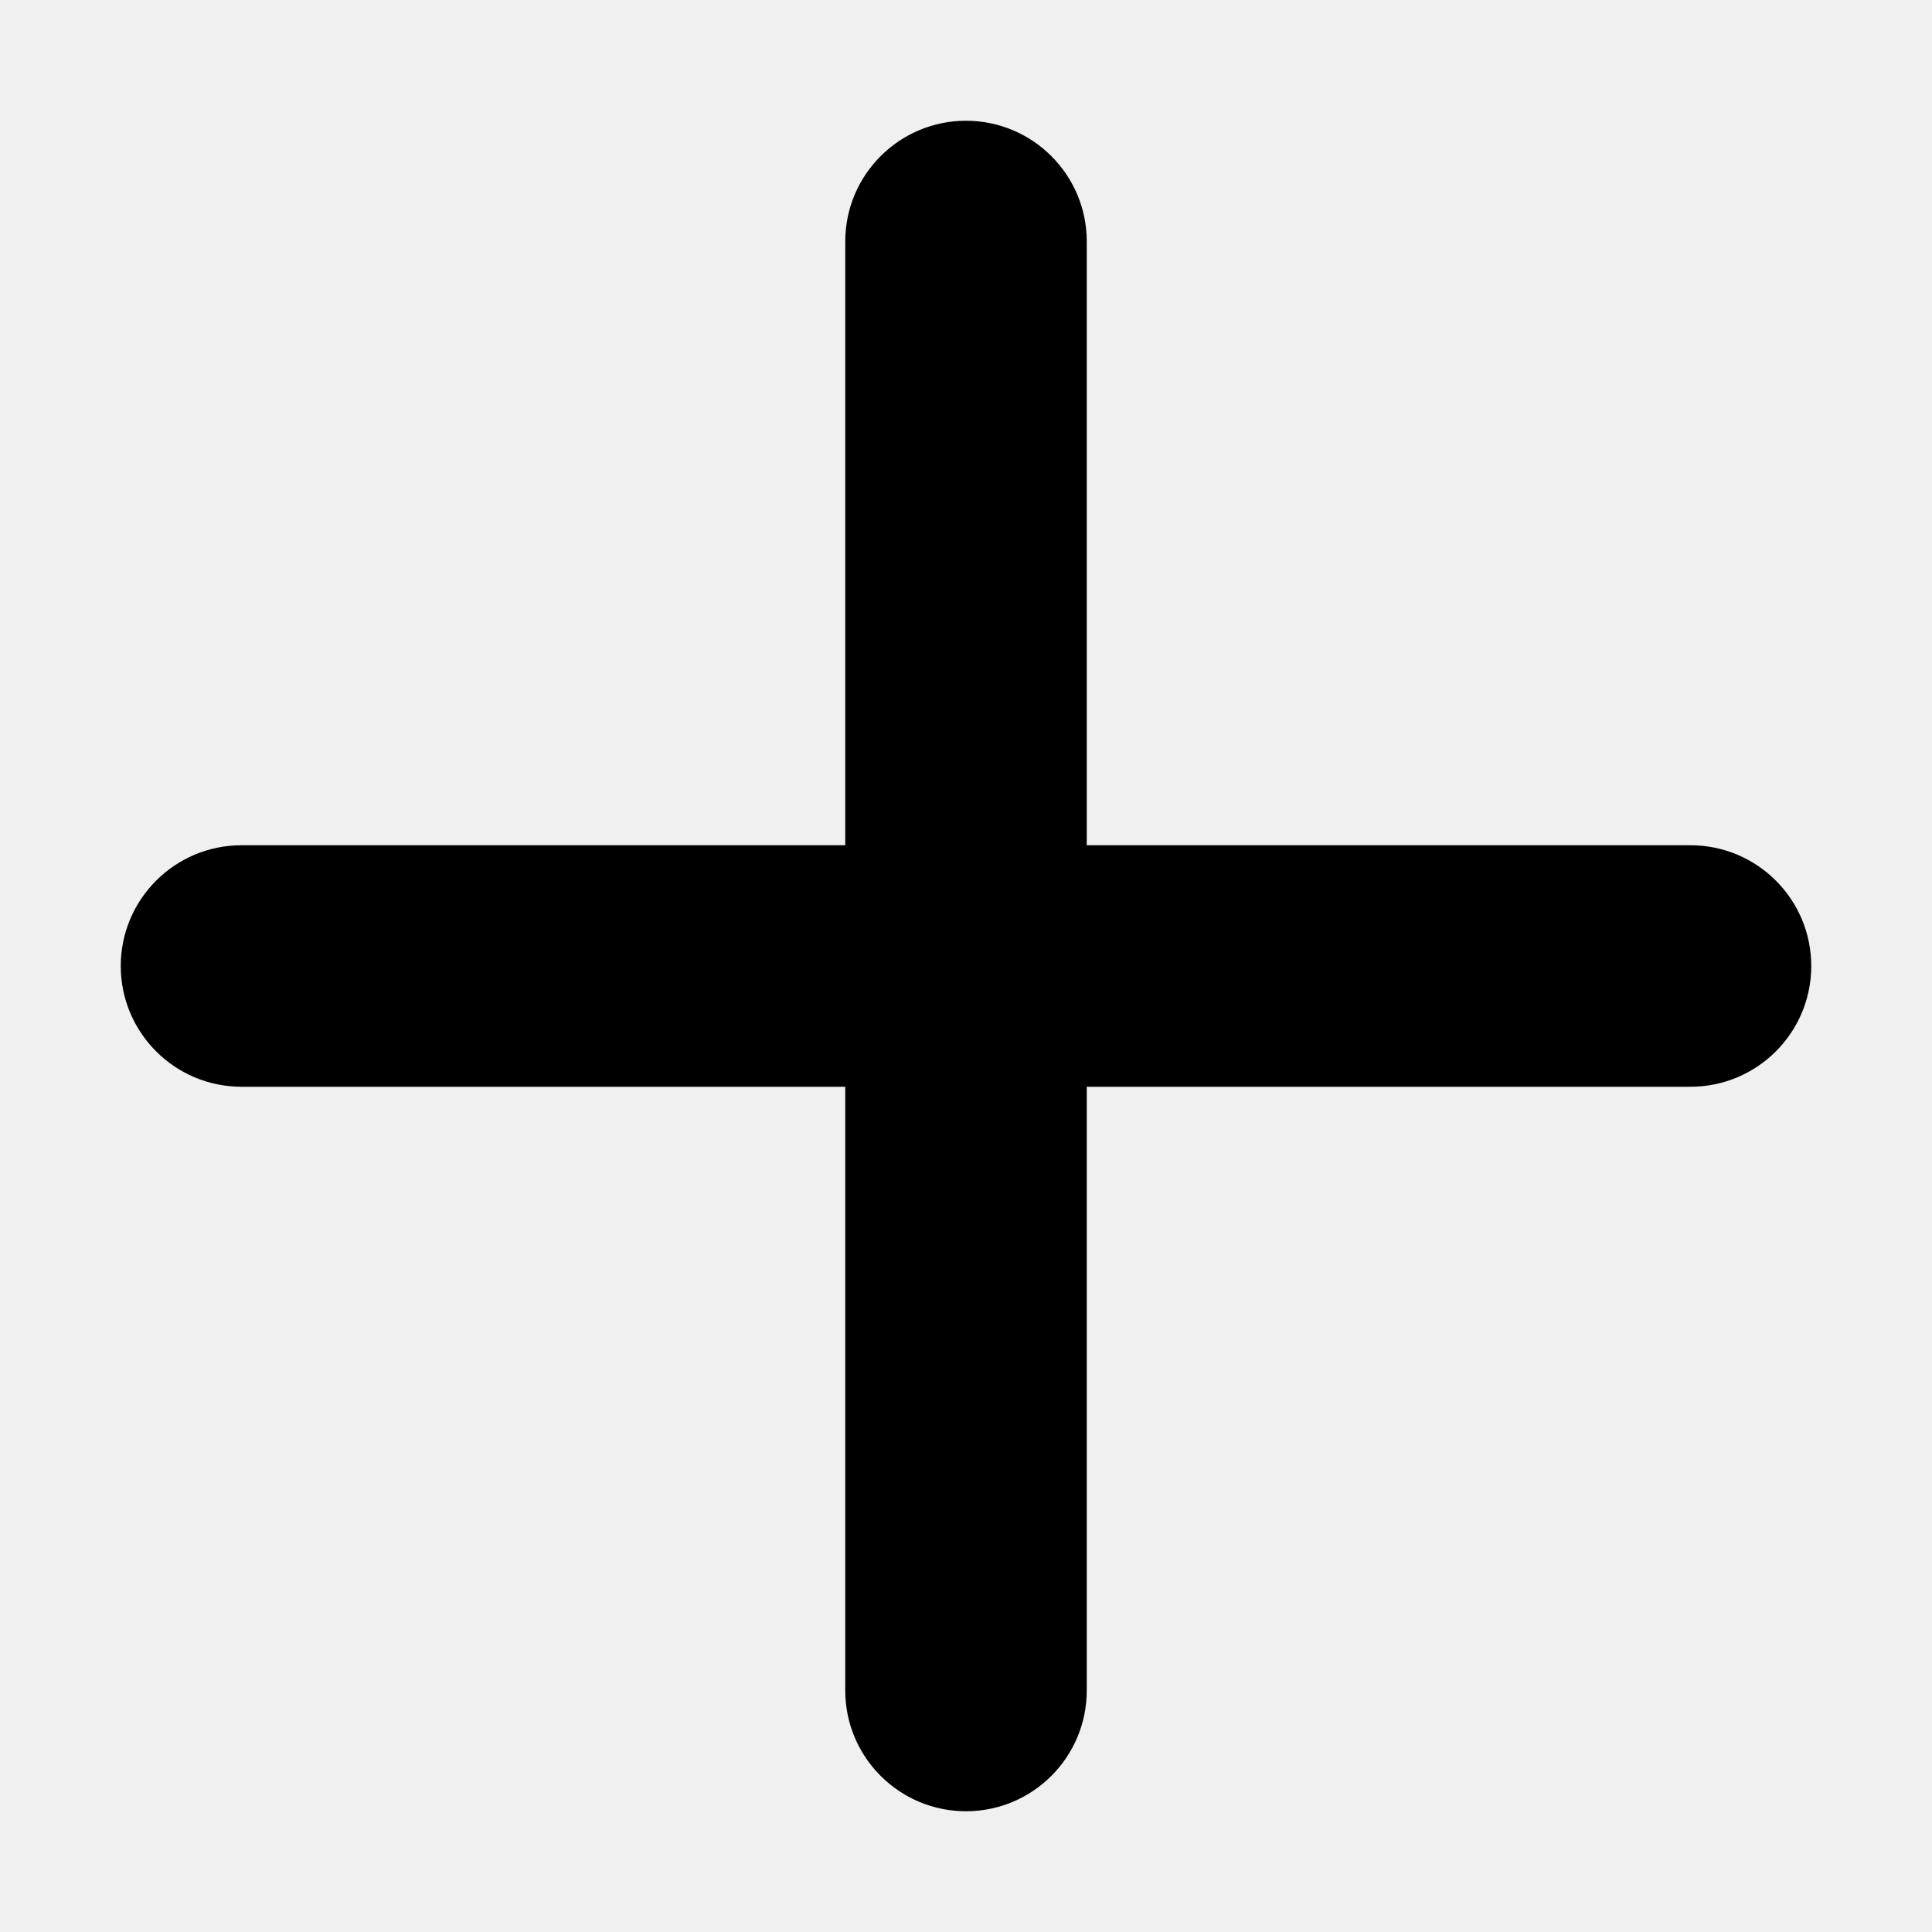
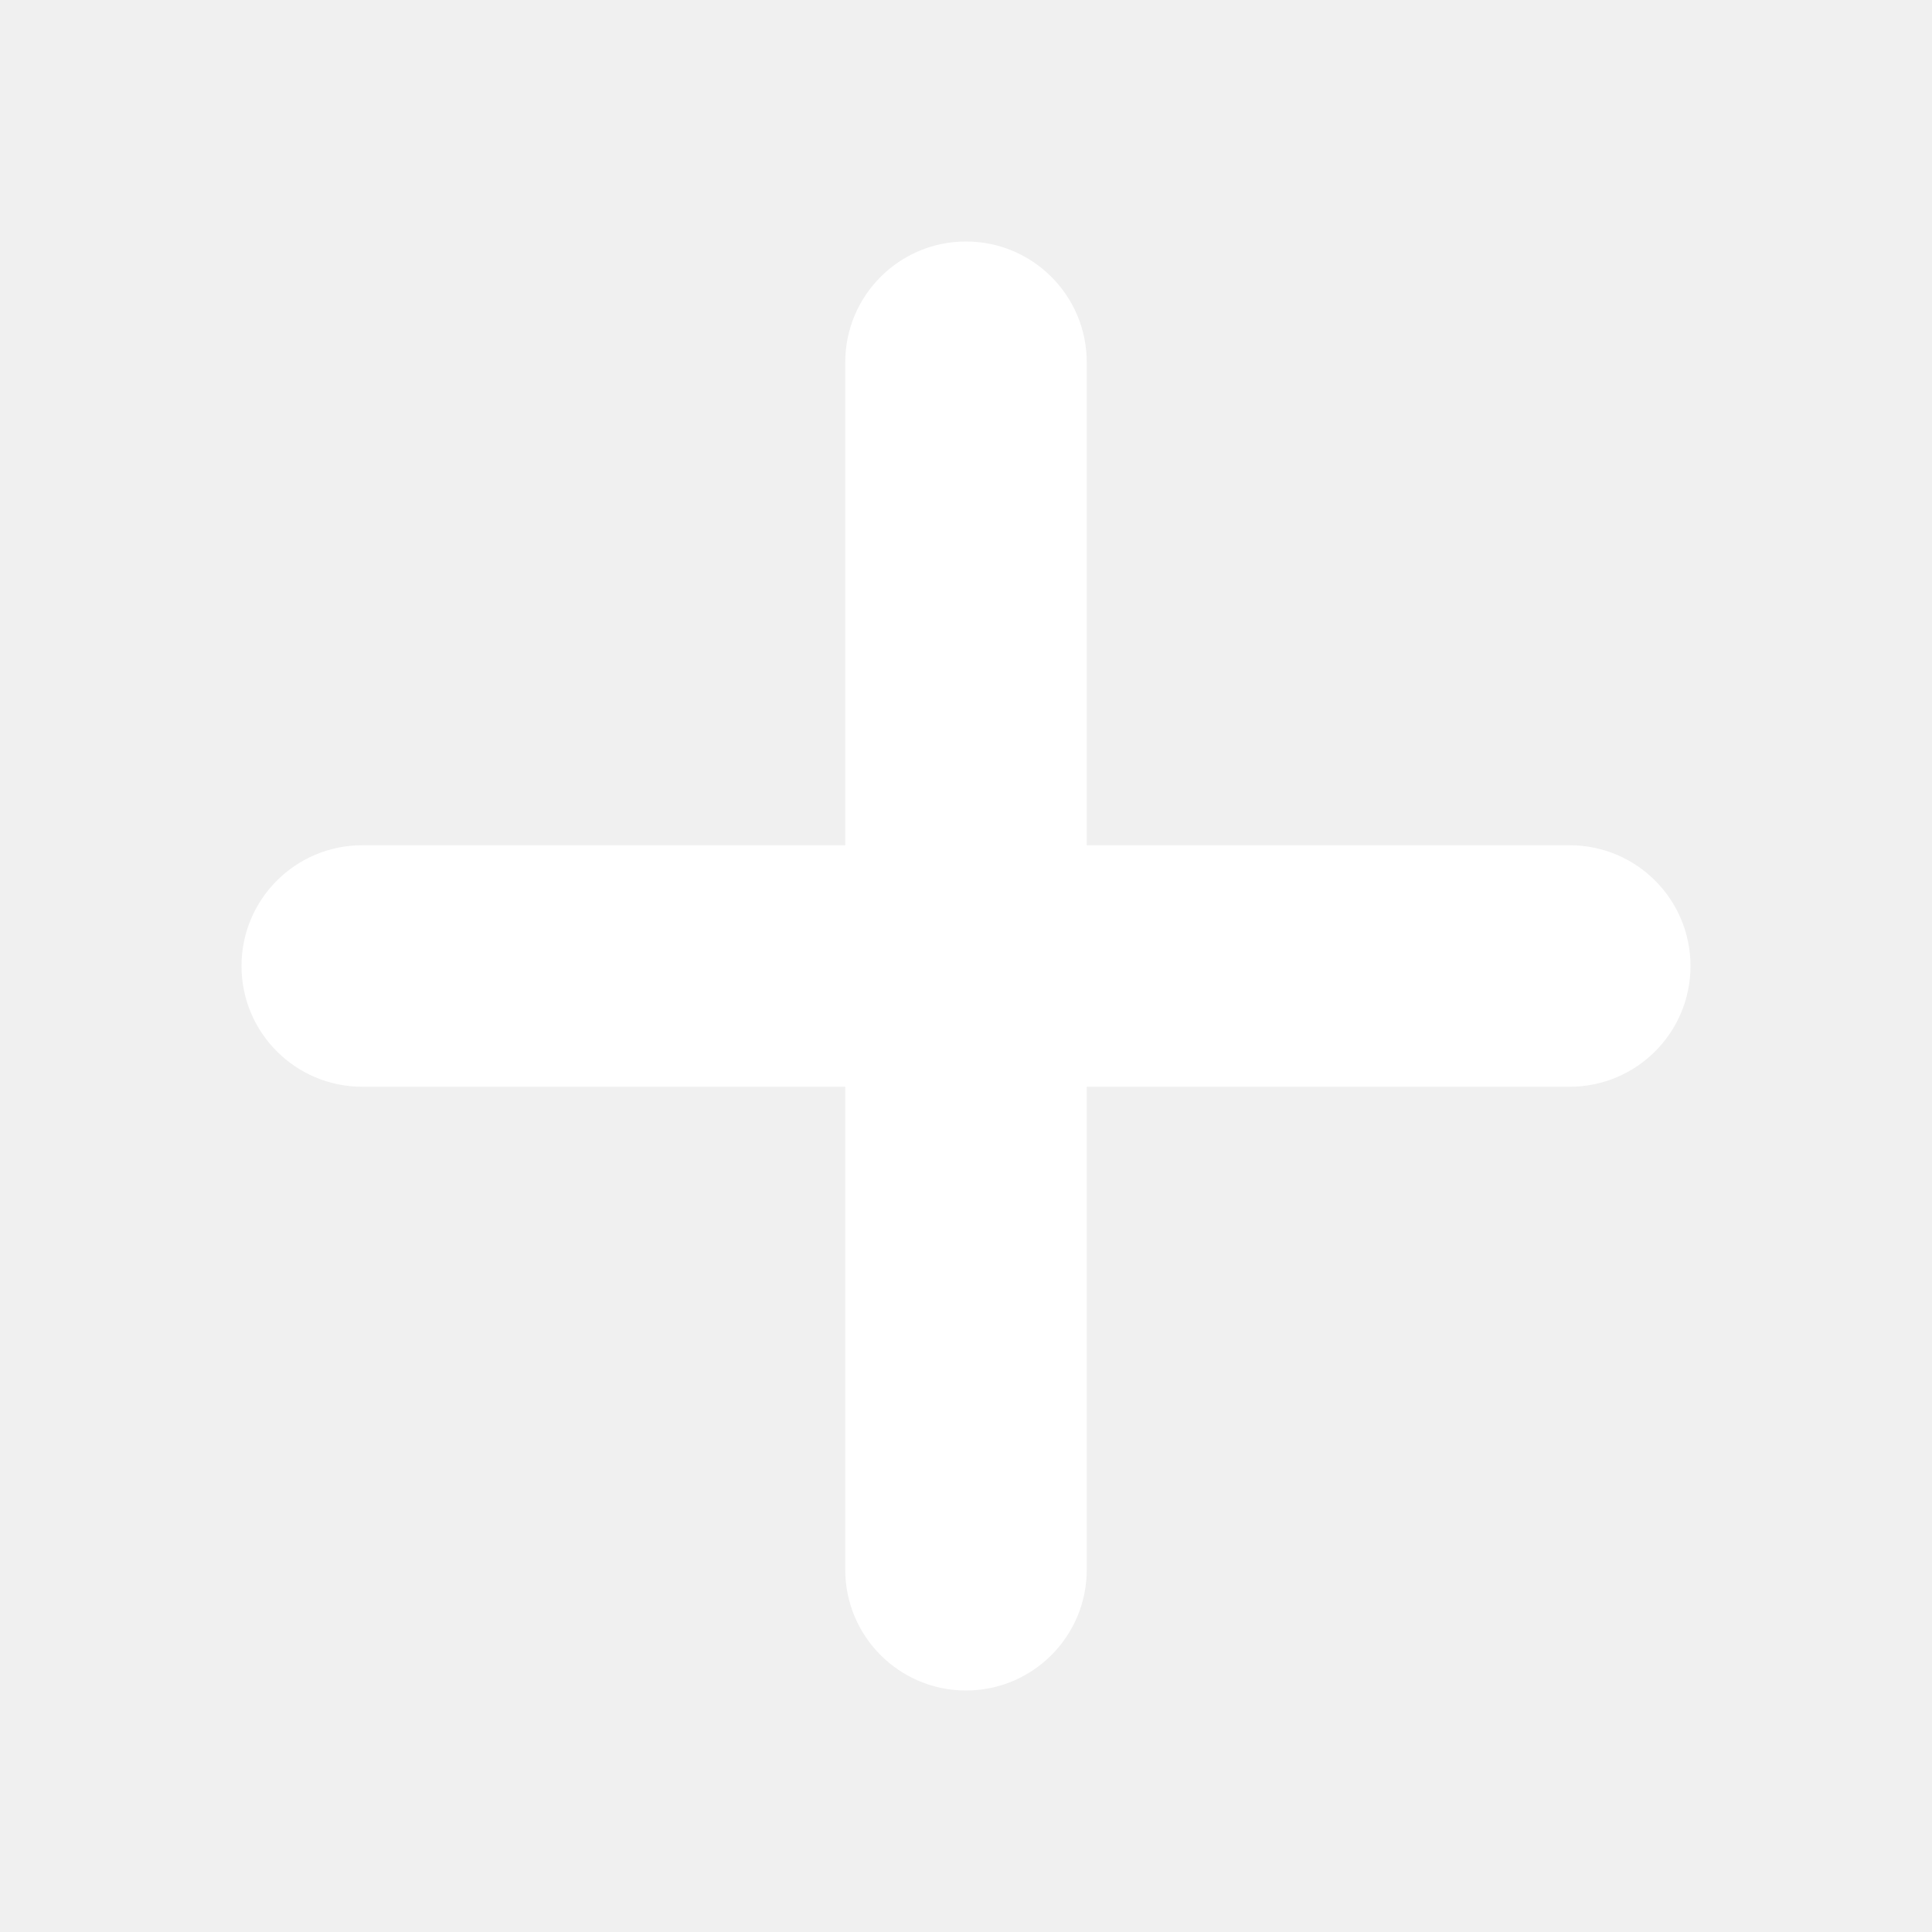
<svg xmlns="http://www.w3.org/2000/svg" width="16" height="16" viewBox="0 0 16 16">
-   <path d="M8 1C8.552 1 9 1.448 9 2V7H14C14.552 7 15 7.448 15 8C15 8.552 14.552 9 14 9H9V14C9 14.552 8.552 15 8 15C7.448 15 7 14.552 7 14V9H2C1.448 9 1 8.552 1 8C1 7.448 1.448 7 2 7H7V2C7 1.448 7.448 1 8 1Z" fill="currentColor" />
+   <path fill="#ffffff" d="M8 2a1 1 0 0 1 1 1v4h4a1 1 0 1 1 0 2H9v4a1 1 0 1 1-2 0V9H3a1 1 0 1 1 0-2h4V3a1 1 0 0 1 1-1z" />
</svg>
